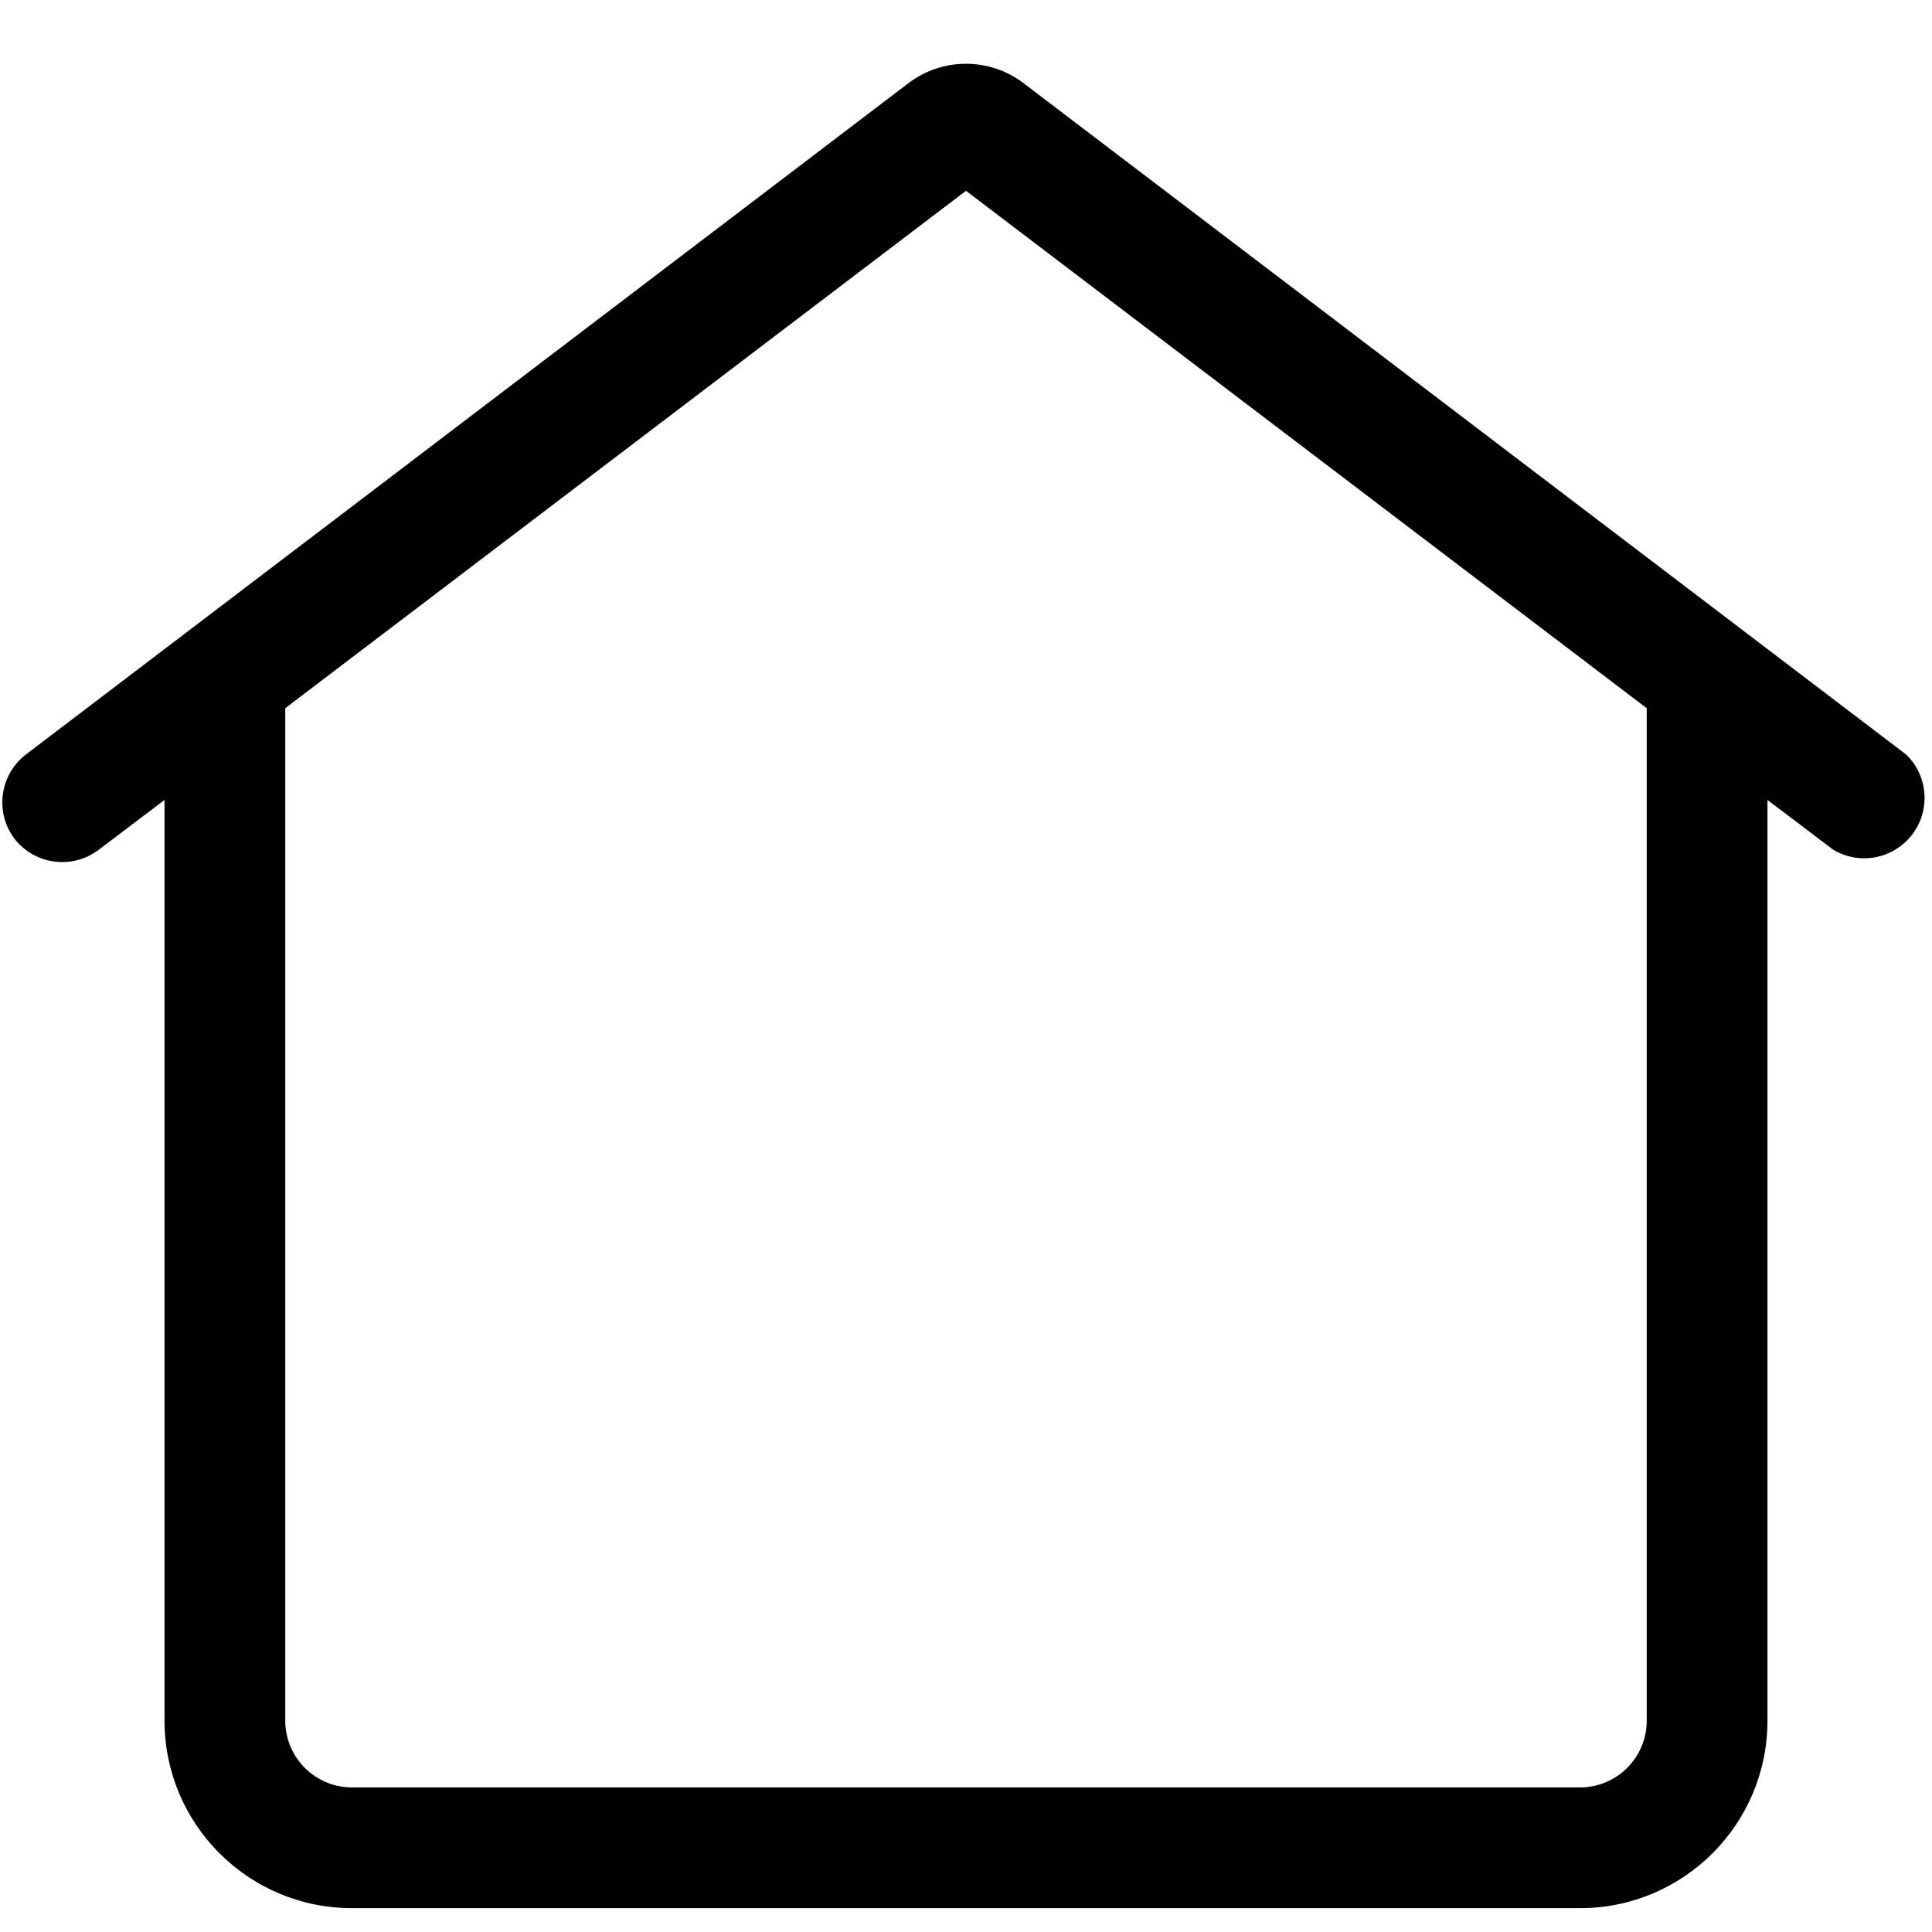
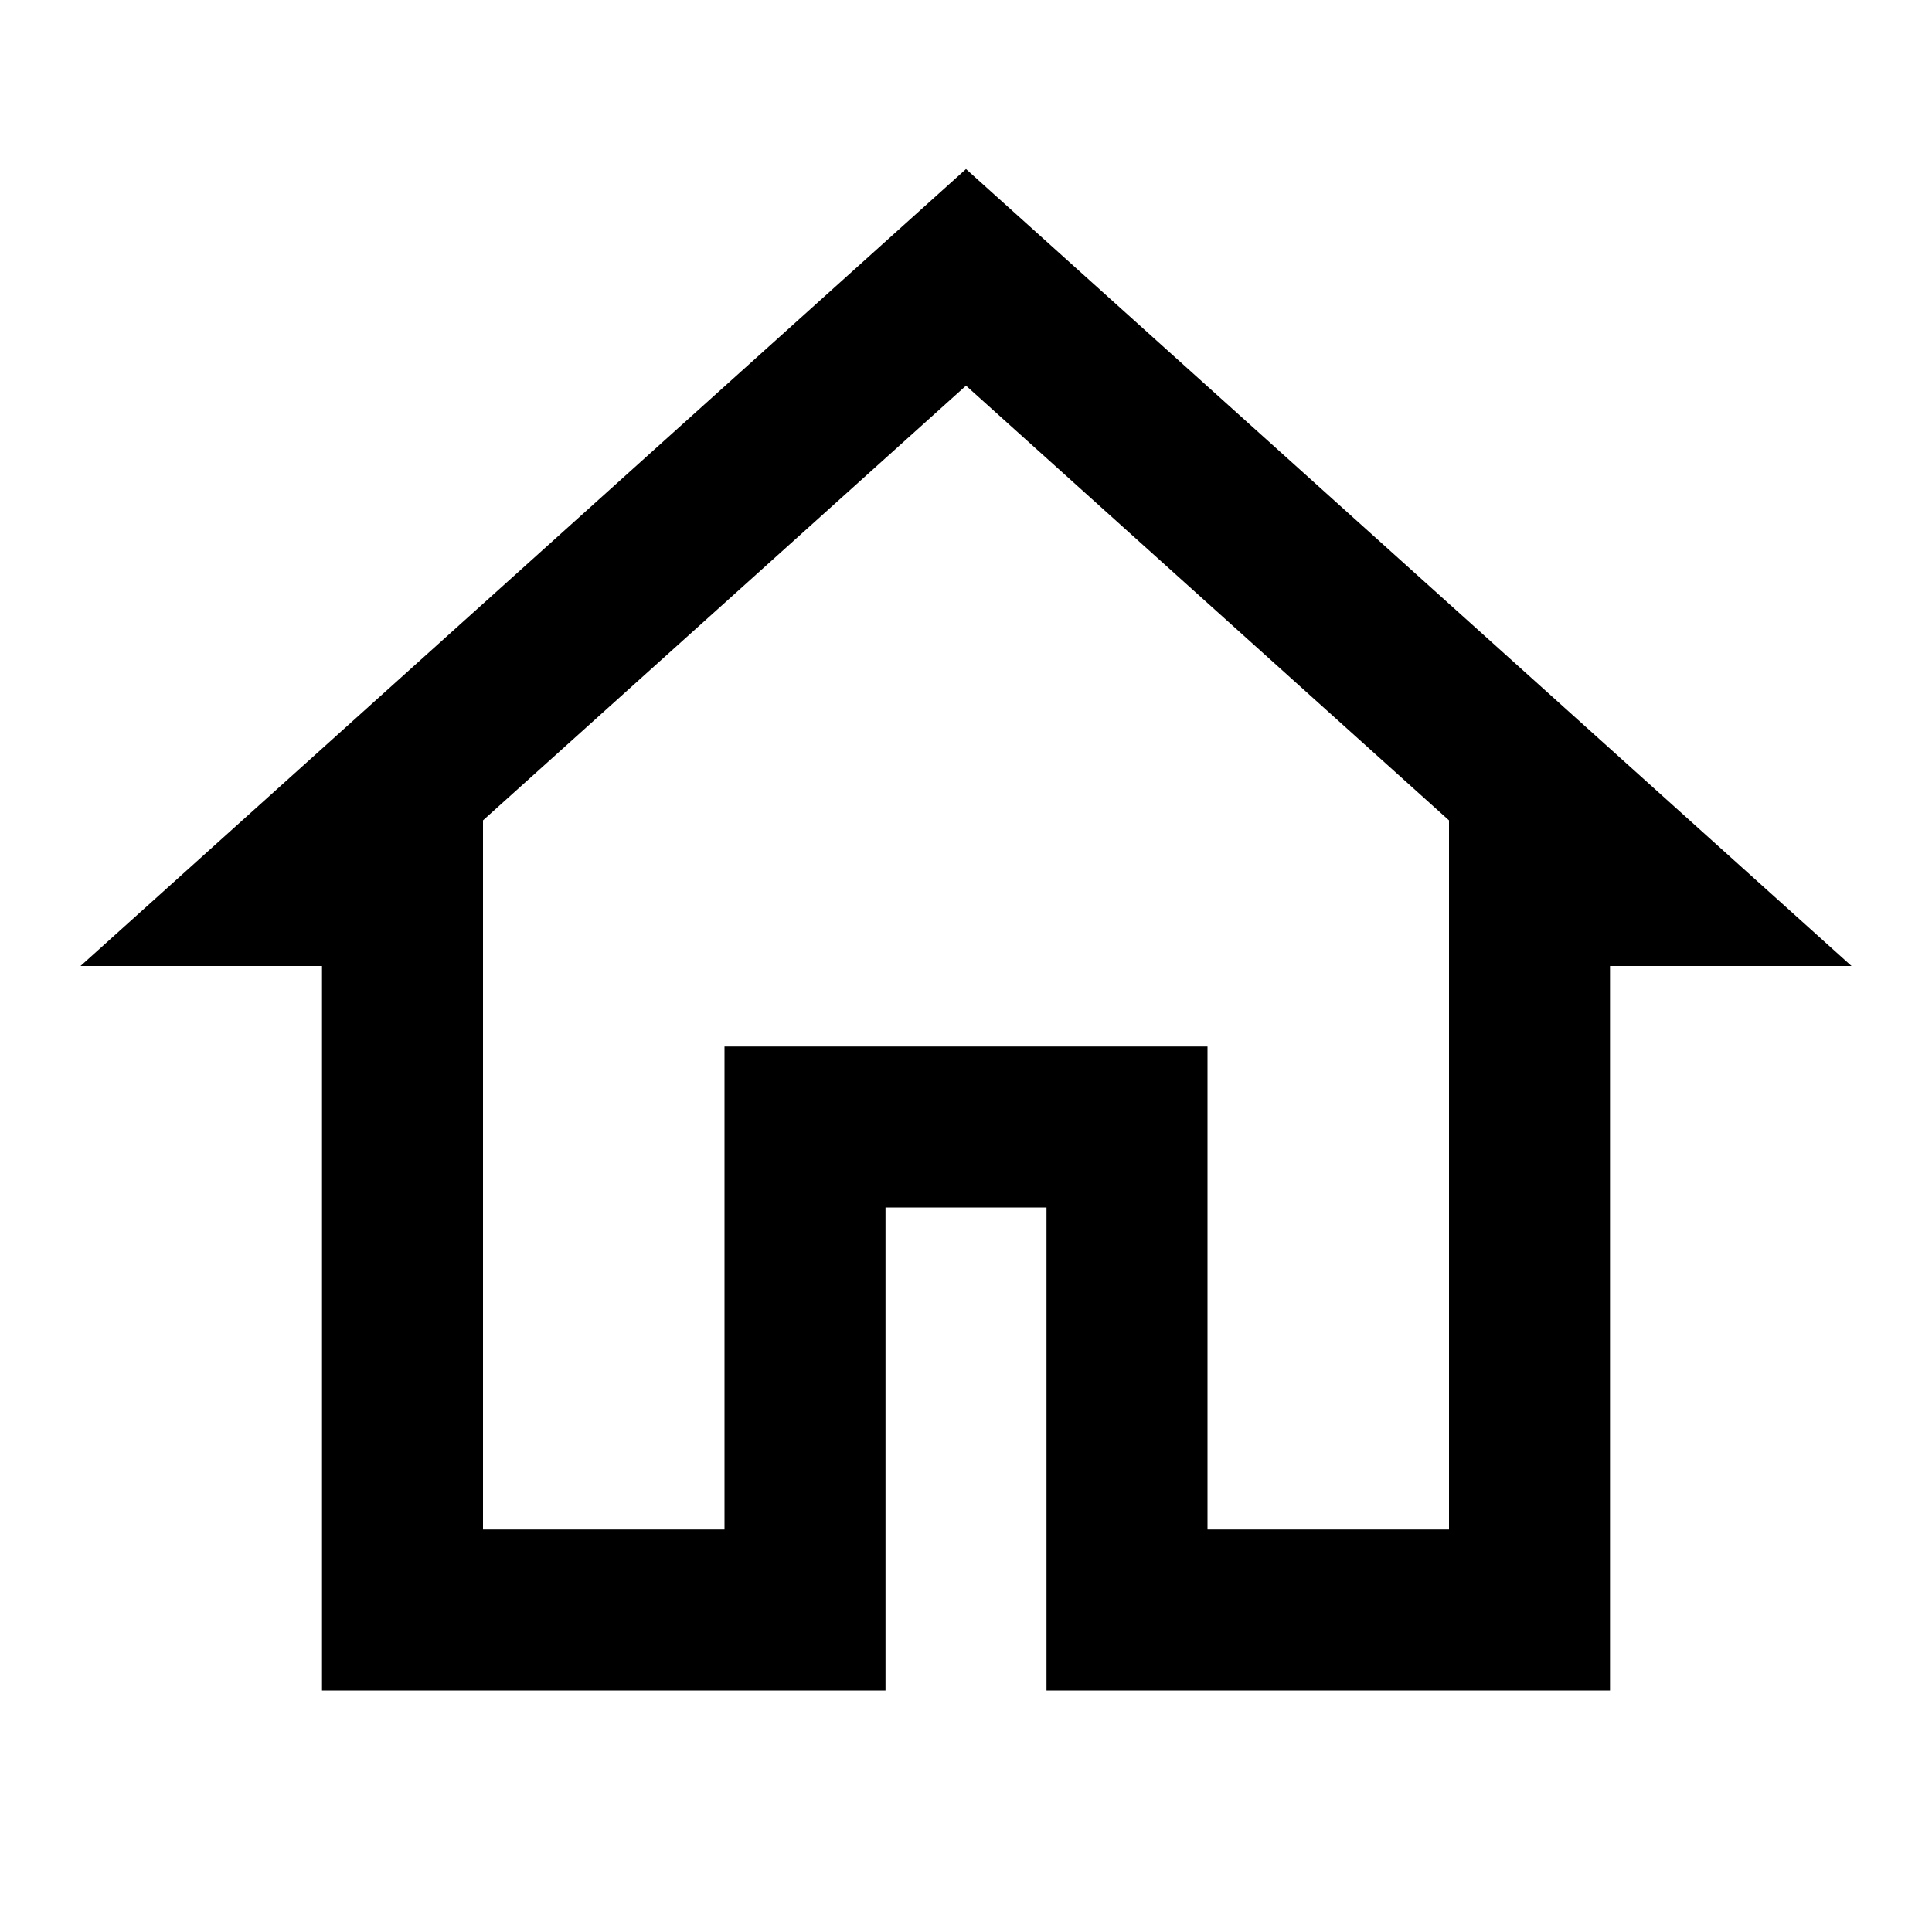
- <svg xmlns="http://www.w3.org/2000/svg" height="300px" width="300px" fill="#000000" viewBox="0 0 64 64" x="0px" y="0px">
-   <path d="M.47,27.77a2,2,0,0,0,2.8.38L5.45,26.5V57a6.21,6.21,0,0,0,6.2,6.21h40.7A6.21,6.21,0,0,0,58.55,57V26.5l2.18,1.65A2,2,0,0,0,63.15,25L33.9,2.75a3.15,3.15,0,0,0-3.8,0L.85,25A2,2,0,0,0,.47,27.77ZM32,6.32,54.55,23.46V57a2.21,2.21,0,0,1-2.2,2.21H11.65A2.21,2.21,0,0,1,9.45,57V23.46Z" />
+ <svg xmlns="http://www.w3.org/2000/svg" fill="#000000" viewBox="0 0 24 24" width="24px" height="24px">
+   <path d="M 12 2.1 L 1 12 L 4 12 L 4 21 L 11 21 L 11 15 L 13 15 L 13 21 L 20 21 L 20 12 L 23 12 L 12 2.1 z M 12 4.791 L 18 10.191 L 18 11 L 18 19 L 15 19 L 15 13 L 9 13 L 9 19 L 6 19 L 6 10.191 L 12 4.791 z" />
</svg>
